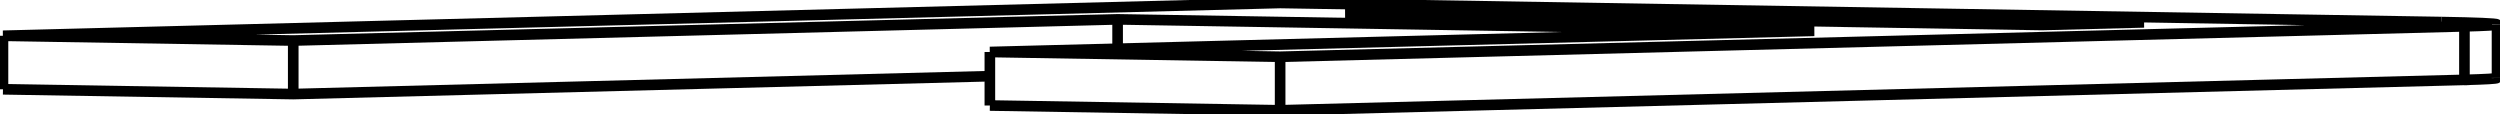
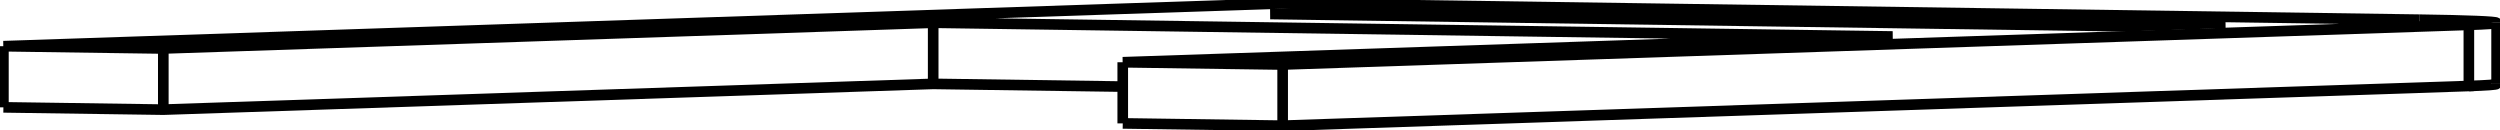
- <svg xmlns="http://www.w3.org/2000/svg" version="1.1" viewBox="-430.479 -19.042 840.681 38.085" fill="none" stroke="black" stroke-width="0.6%" vector-effect="non-scaling-stroke">
-   <path d="M 390.437 -11.625 L 0.007 -18.042 L -429.479 -7.013 L -331.872 -5.409 L -54.658 -12.528 L 179.6 -8.677 L -97.615 -1.558 L -0.007 0.046 L 398.244 -10.181 A 50 1.027 180 0 0 409.201 -10.823 L 409.201 7.173" />
-   <path d="M -429.479 10.983 L -429.479 -7.013" />
-   <path d="M -331.872 12.588 L -331.872 -5.409" />
-   <path d="M -429.479 10.983 L -331.872 12.588 L -97.615 6.572" />
-   <path d="M -54.658 -2.661 L -54.658 -12.528" />
-   <path d="M -97.615 16.438 L -97.615 -1.558" />
-   <path d="M -0.007 18.042 L -0.007 0.046" />
-   <path d="M -97.615 16.438 L -0.007 18.042 L 398.244 7.815 L 398.244 -10.181" />
-   <path d="M 398.244 7.815 A 50 1.027 180 0 0 409.201 7.173" />
-   <path d="M 409.201 -10.823 A 50 1.027 180 0 0 390.437 -11.625" />
-   <path d="M 56.228 -13.928 L 56.228 -15.375 L 21.869 -14.493 L 256.126 -10.642 L 290.485 -11.525 L 56.228 -15.375" />
+ <svg xmlns="http://www.w3.org/2000/svg" version="1.1" viewBox="-377.516 -18.996 735.813 37.991" fill="none" stroke="black" stroke-width="0.6%" vector-effect="non-scaling-stroke">
+   <path d="M 334.681 -13.198 L 0 -17.996 L -376.516 -5.397 L -329.451 -4.723 L -102.857 -12.305 L 179.53 -8.257 L -47.064 -0.675 L 0 0 L 349.133 -11.682 A 50 1.095 180 0 0 357.298 -12.282 L 357.298 5.714" />
+   <path d="M -376.516 12.598 L -376.516 -5.397" />
+   <path d="M -329.451 13.273 L -329.451 -4.723" />
+   <path d="M -376.516 12.598 L -329.451 13.273 L -102.857 5.691 L -47.064 6.491" />
+   <path d="M -102.857 5.691 L -102.857 -12.305" />
+   <path d="M -47.064 17.321 L -47.064 -0.675" />
+   <path d="M 0 17.996 L 0 0" />
+   <path d="M -47.064 17.321 L 0 17.996 L 349.133 6.314 L 349.133 -11.682" />
+   <path d="M 349.133 6.314 A 50 1.095 180 0 0 357.298 5.714" />
+   <path d="M 357.298 -12.282 A 50 1.095 180 0 0 334.681 -13.198" />
+   <path d="M 26.47 -14.442 L 26.47 -15.882 L -3.651 -14.874 L 247.359 -11.276 L 277.481 -12.284 L 26.47 -15.882" />
</svg>
